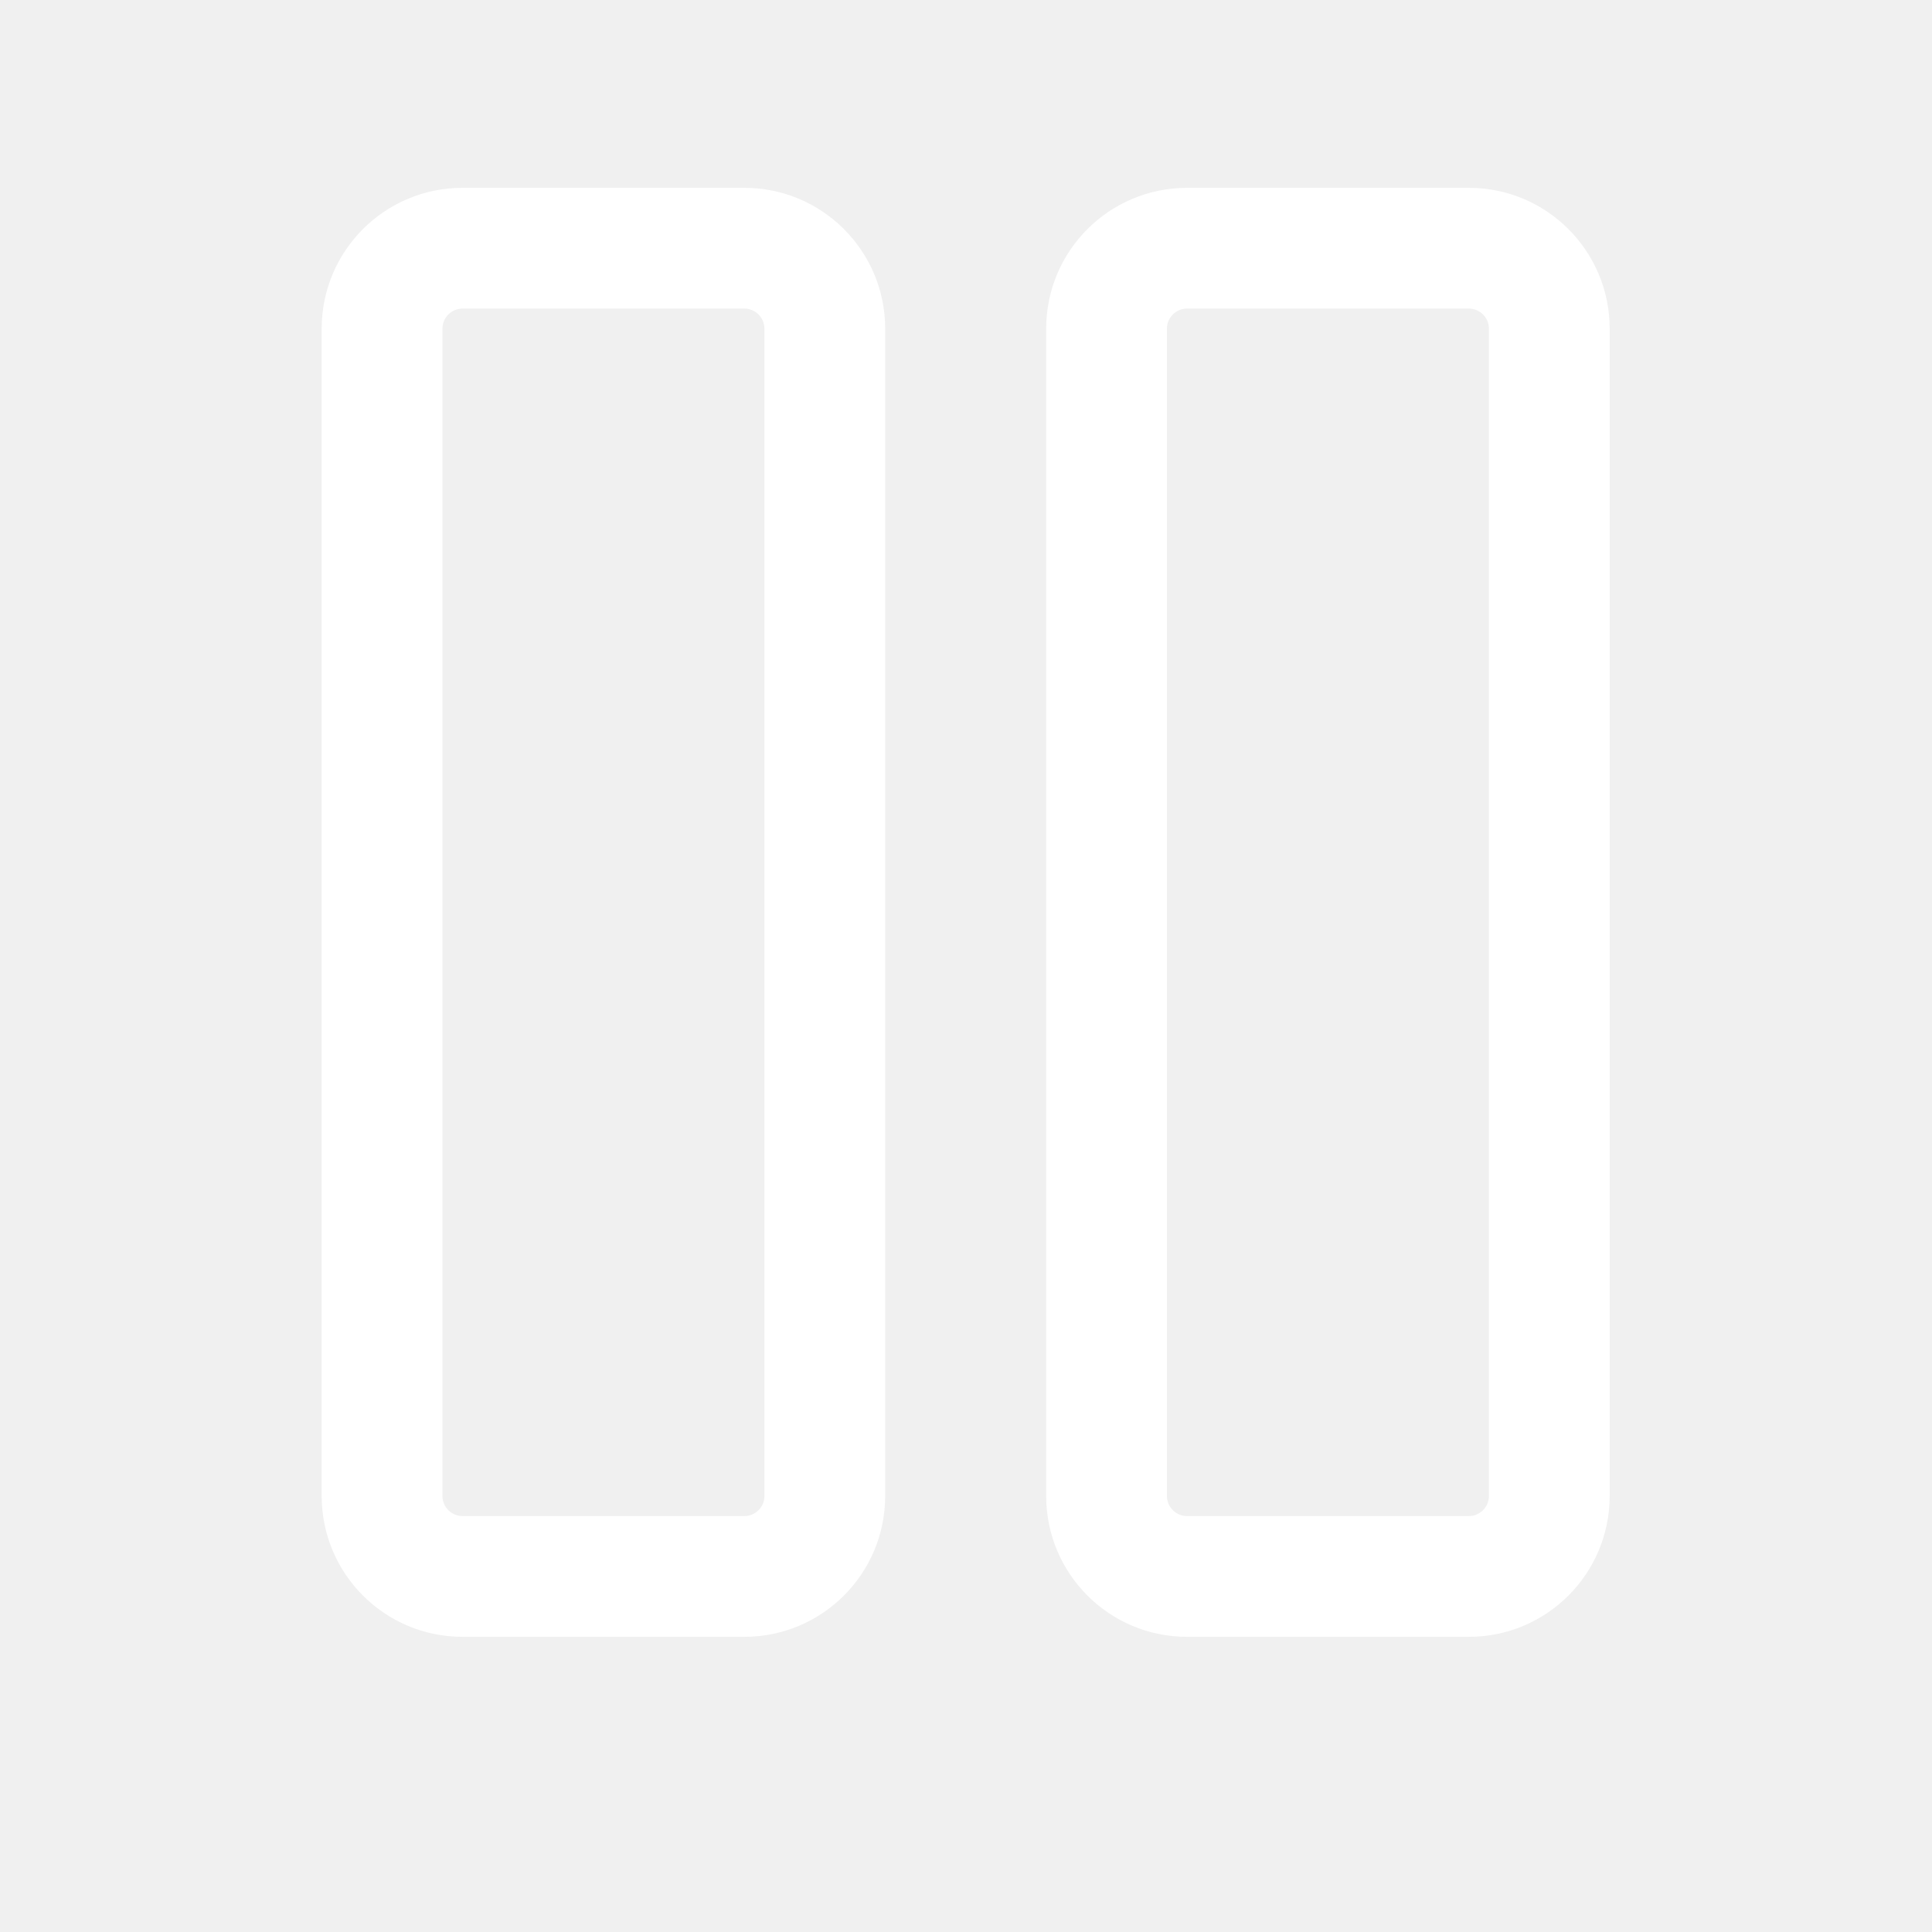
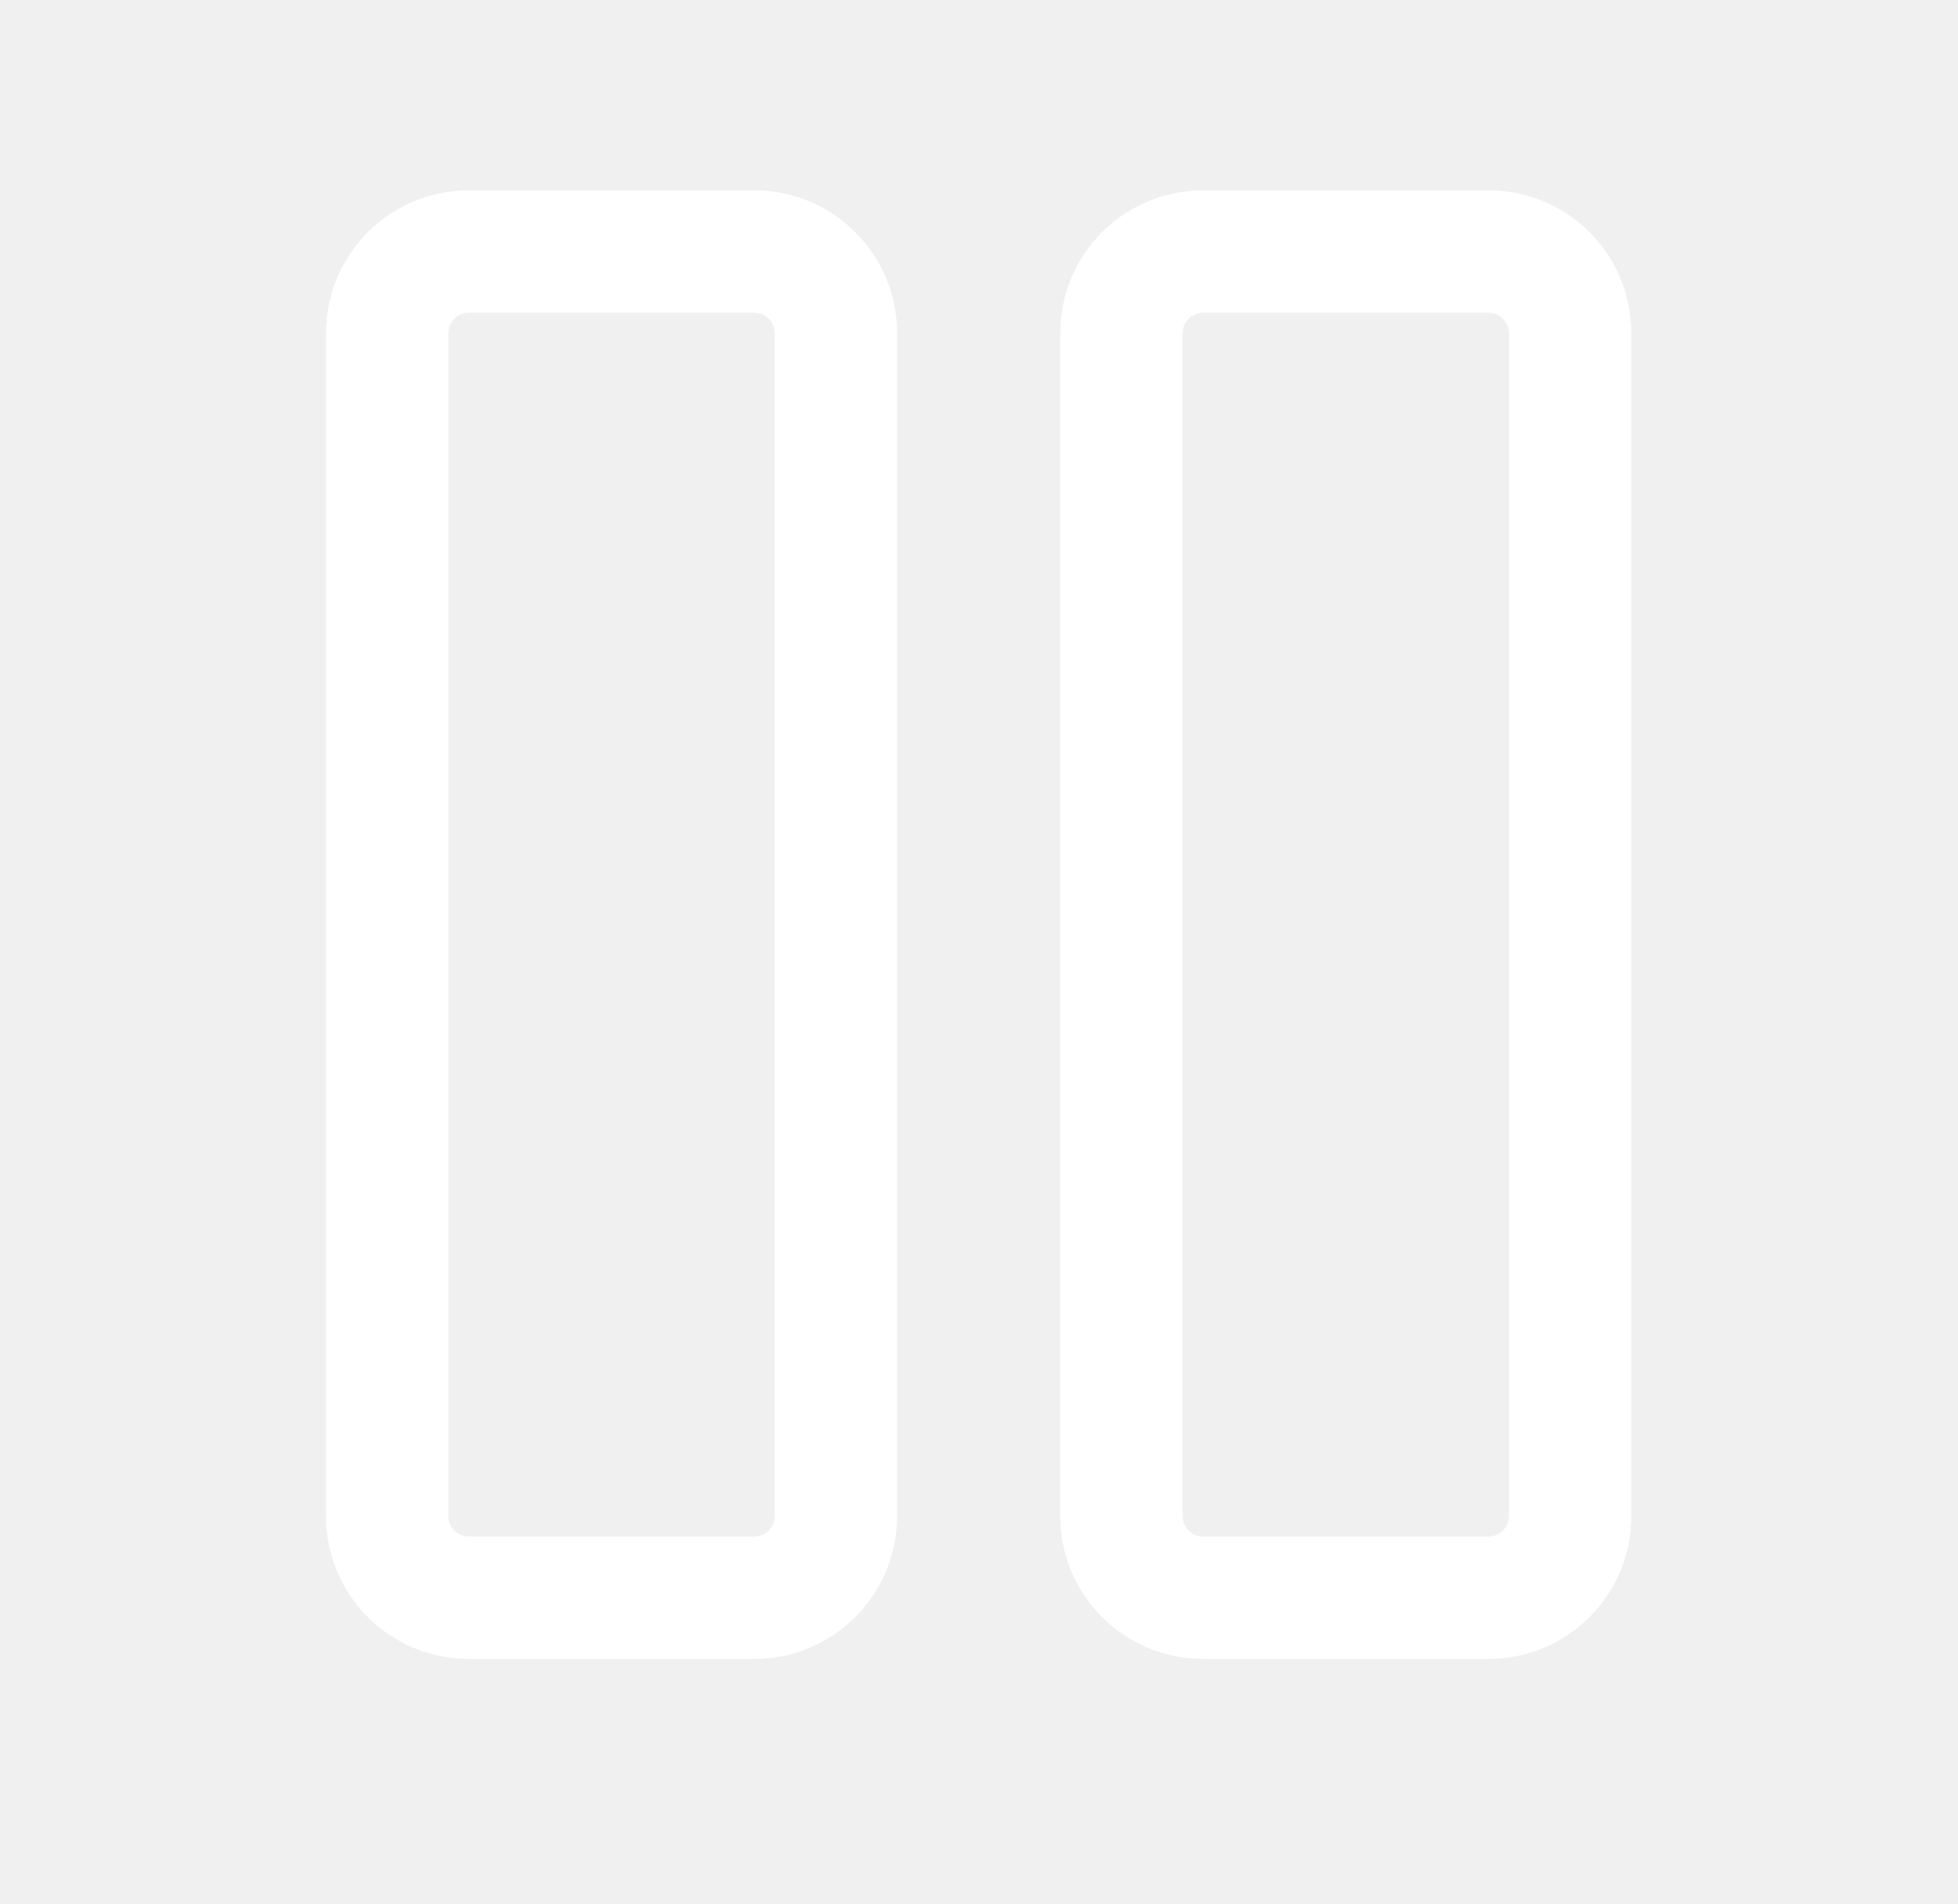
- <svg xmlns="http://www.w3.org/2000/svg" width="36" height="36" viewBox="0 0 36 36" fill="none">
-   <g clip-path="url(#clip0_185_2071)">
-     <path d="M8.619 3.5C7.169 3.5 5.994 4.675 5.994 6.125V27.875C5.994 29.325 7.169 30.5 8.619 30.5H13.869C15.319 30.5 16.494 29.325 16.494 27.875V6.125C16.494 4.675 15.319 3.5 13.869 3.5H8.619ZM8.244 6.125C8.244 5.918 8.412 5.75 8.619 5.75H13.869C14.076 5.75 14.244 5.918 14.244 6.125V27.875C14.244 28.082 14.076 28.25 13.869 28.25H8.619C8.412 28.25 8.244 28.082 8.244 27.875V6.125ZM22.119 3.5C20.669 3.5 19.494 4.675 19.494 6.125V27.875C19.494 29.325 20.669 30.5 22.119 30.5H27.369C28.819 30.5 29.994 29.325 29.994 27.875V6.125C29.994 4.675 28.819 3.5 27.369 3.5H22.119ZM21.744 6.125C21.744 5.918 21.912 5.75 22.119 5.75H27.369C27.576 5.75 27.744 5.918 27.744 6.125V27.875C27.744 28.082 27.576 28.25 27.369 28.25H22.119C21.912 28.25 21.744 28.082 21.744 27.875V6.125Z" fill="white" />
-   </g>
-   <defs>
-     <clipPath id="clip0_185_2071">
-       <rect width="36" height="36" fill="white" />
-     </clipPath>
-   </defs>
+ <svg xmlns="http://www.w3.org/2000/svg" width="36" height="35" viewBox="0 0 36 35" fill="none">
+   <path d="M8.619 3.5C7.169 3.5 5.994 4.675 5.994 6.125V27.875C5.994 29.325 7.169 30.5 8.619 30.5H13.869C15.319 30.5 16.494 29.325 16.494 27.875V6.125C16.494 4.675 15.319 3.5 13.869 3.5H8.619ZM8.244 6.125C8.244 5.918 8.412 5.75 8.619 5.75H13.869C14.076 5.75 14.244 5.918 14.244 6.125V27.875C14.244 28.082 14.076 28.25 13.869 28.25H8.619C8.412 28.25 8.244 28.082 8.244 27.875V6.125ZM22.119 3.5C20.669 3.5 19.494 4.675 19.494 6.125V27.875C19.494 29.325 20.669 30.5 22.119 30.5H27.369C28.819 30.5 29.994 29.325 29.994 27.875V6.125C29.994 4.675 28.819 3.5 27.369 3.5H22.119ZM21.744 6.125C21.744 5.918 21.912 5.75 22.119 5.75H27.369C27.576 5.75 27.744 5.918 27.744 6.125V27.875C27.744 28.082 27.576 28.25 27.369 28.25H22.119C21.912 28.25 21.744 28.082 21.744 27.875V6.125Z" fill="white" />
</svg>
